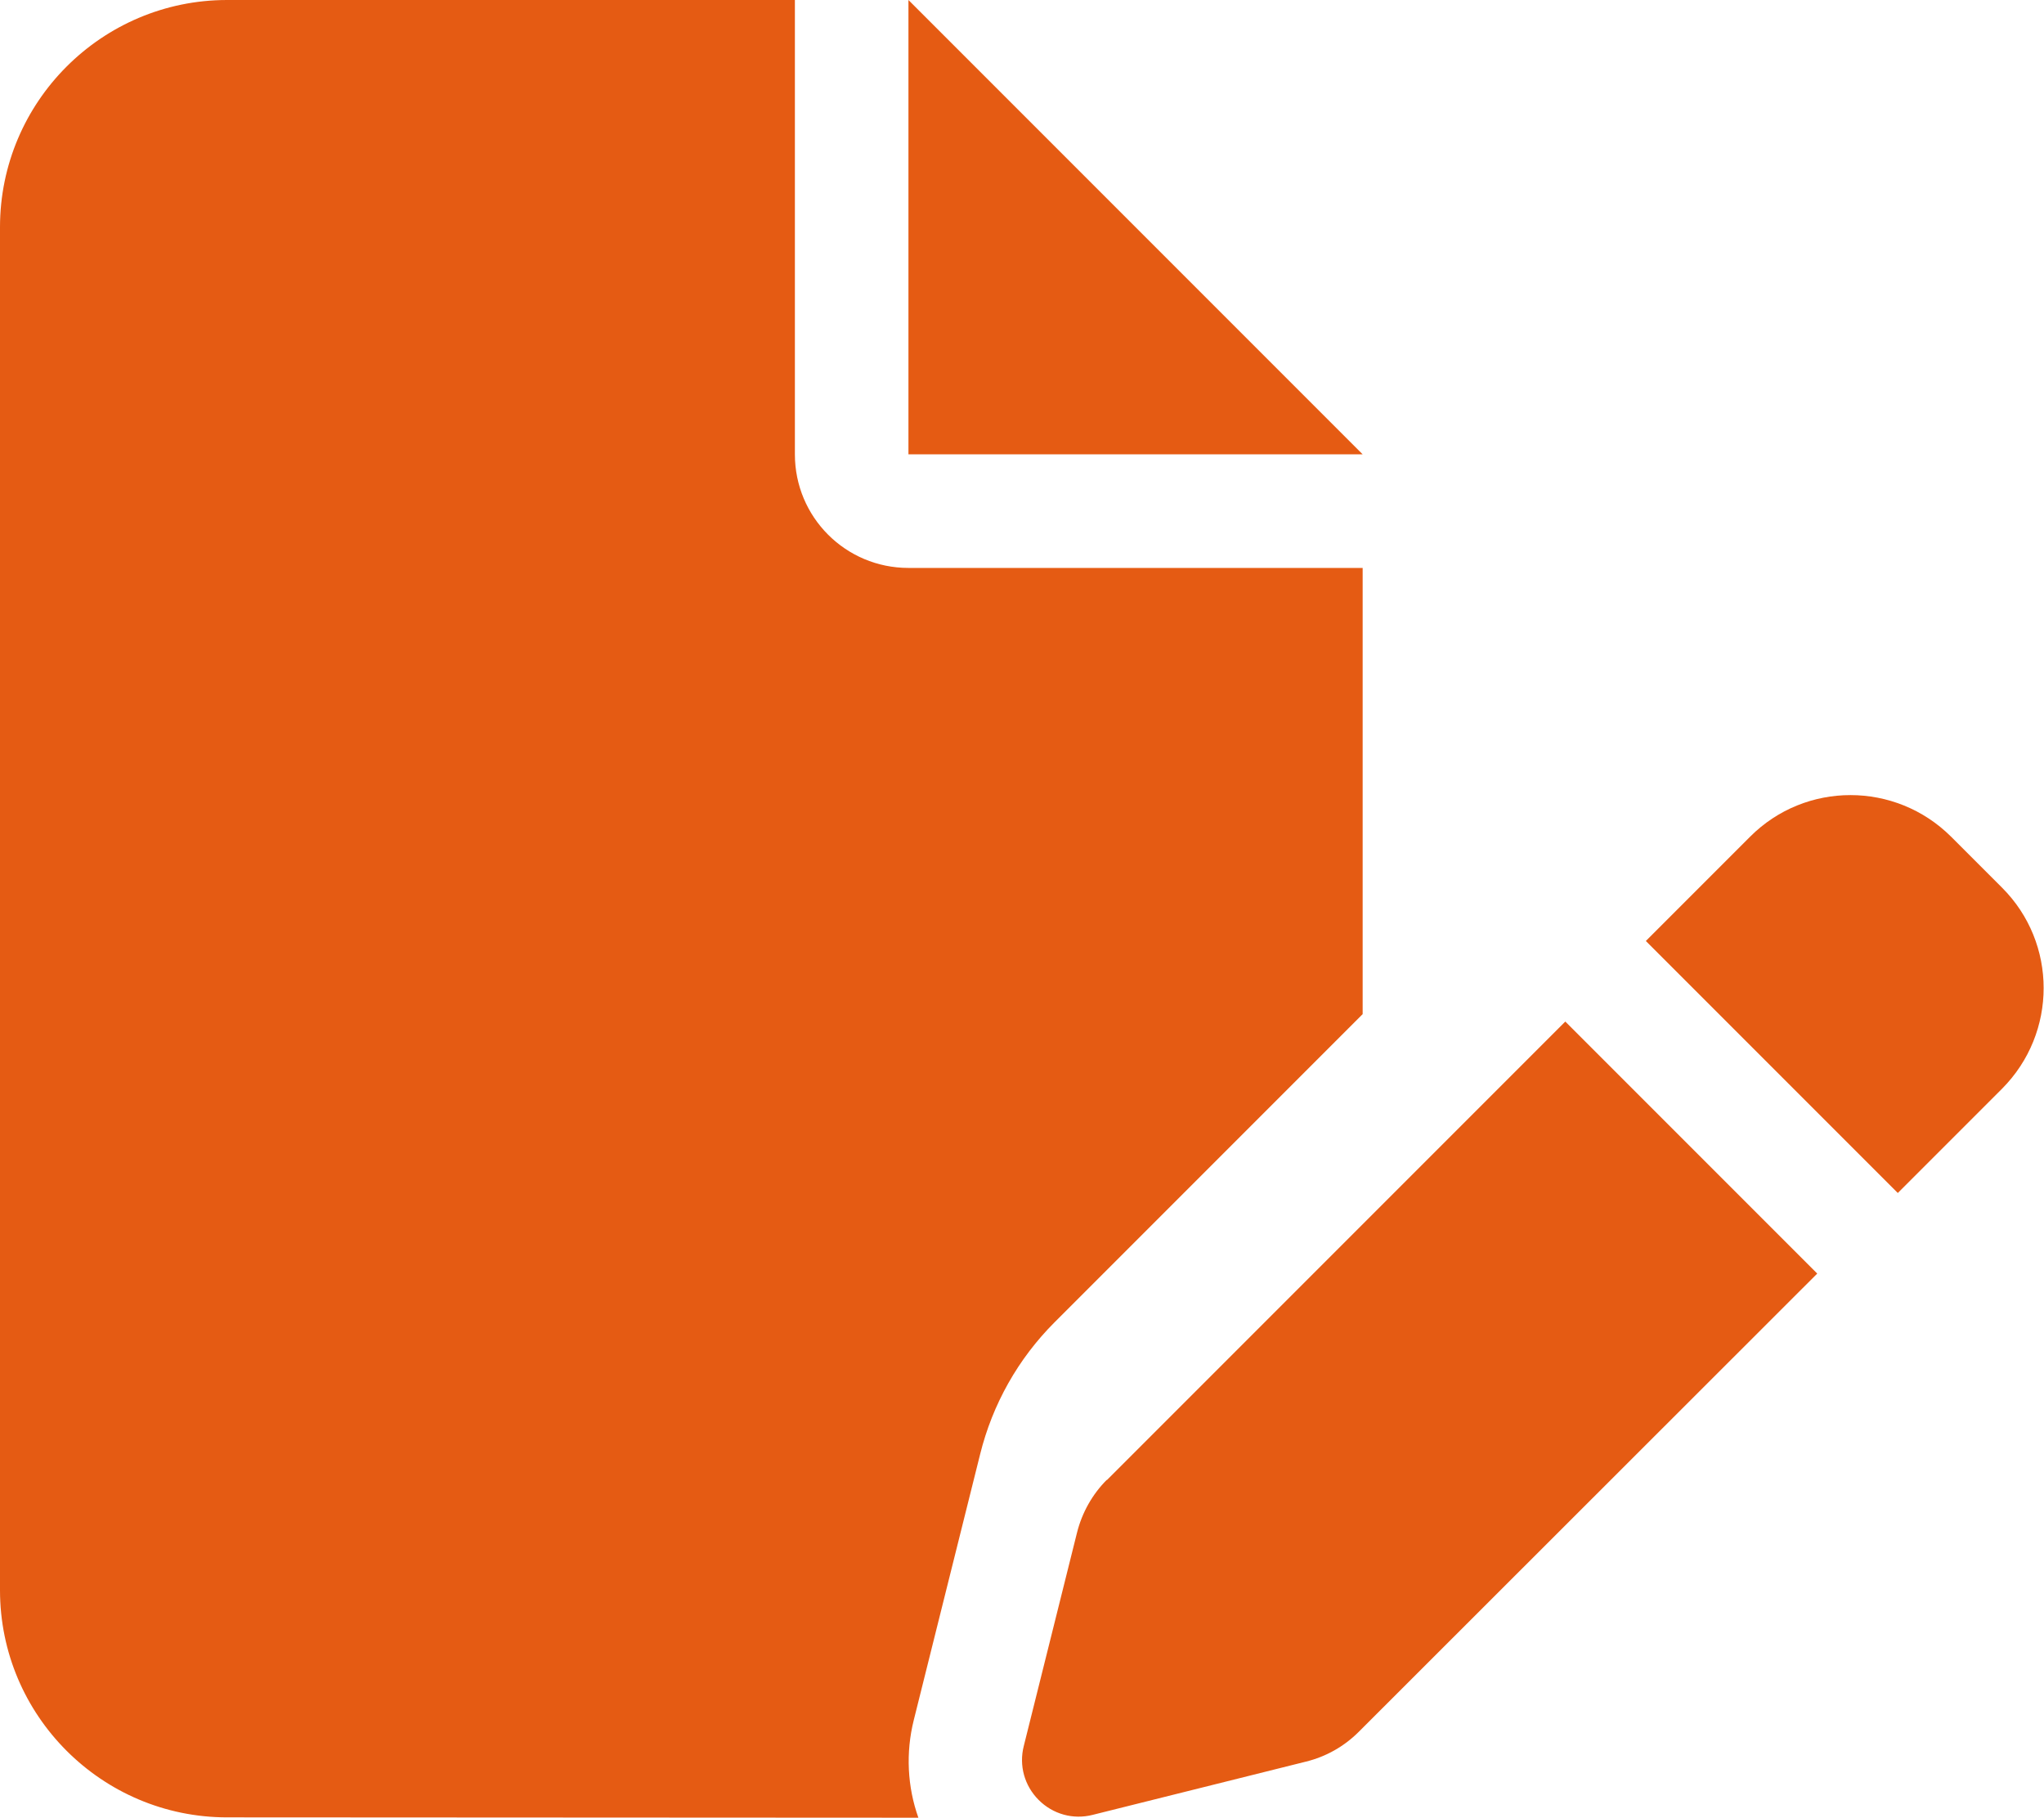
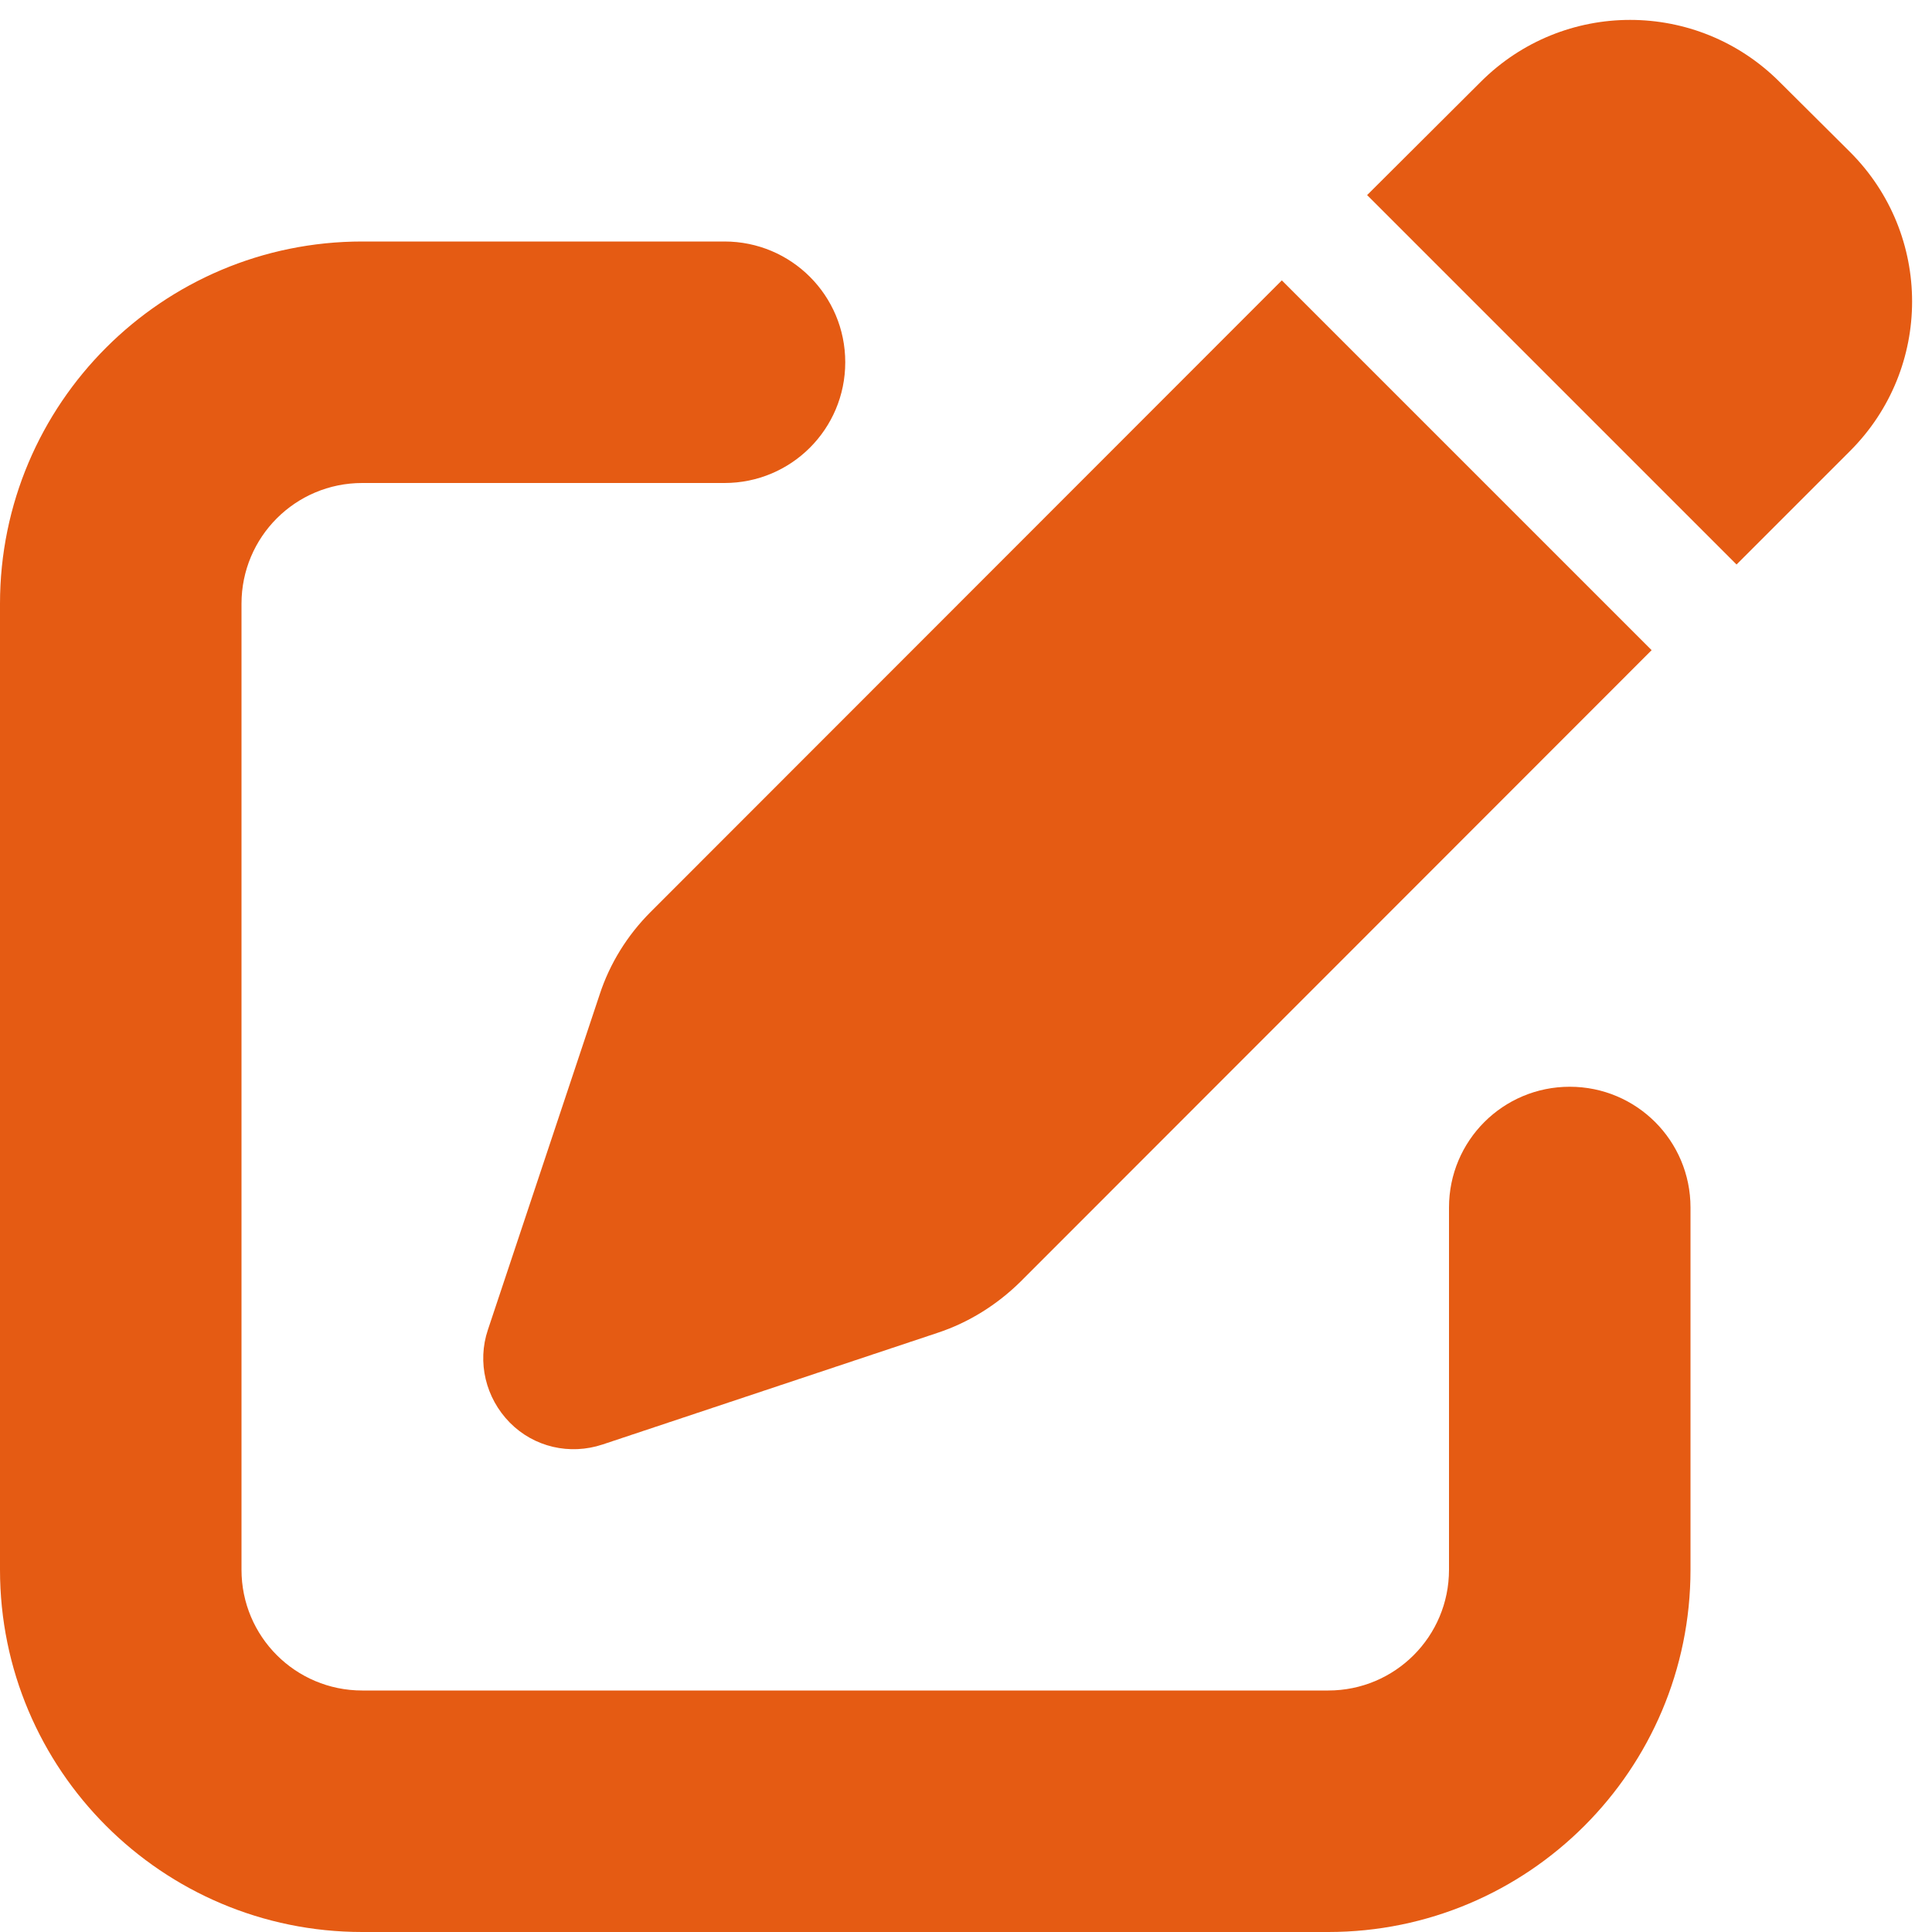
- <svg xmlns="http://www.w3.org/2000/svg" viewBox="0 0 576 512">
-   <path fill="#e55b13" d="M0 64C0 28.7 28.7 0 64 0L224 0l0 128c0 17.7 14.3 32 32 32l128 0 0 125.7-86.8 86.8c-10.3 10.3-17.5 23.1-21 37.2l-18.7 74.9c-2.3 9.2-1.8 18.8 1.3 27.5L64 512c-35.3 0-64-28.7-64-64L0 64zm384 64l-128 0L256 0 384 128zM549.8 235.7l14.4 14.4c15.6 15.6 15.6 40.9 0 56.6l-29.4 29.4-71-71 29.4-29.4c15.6-15.6 40.9-15.6 56.6 0zM311.9 417L441.1 287.8l71 71L382.9 487.9c-4.1 4.1-9.2 7-14.9 8.4l-60.1 15c-5.5 1.4-11.2-.2-15.2-4.2s-5.6-9.7-4.2-15.2l15-60.1c1.4-5.6 4.3-10.8 8.4-14.9z" />
+ <svg xmlns="http://www.w3.org/2000/svg" viewBox="0 0 512 512">
+   <path fill="#e55b13" d="M471.6 21.7c-21.9-21.9-57.3-21.9-79.2 0L362.3 51.7l97.9 97.9 30.1-30.1c21.9-21.9 21.9-57.3 0-79.2L471.6 21.7zm-299.2 220c-6.1 6.1-10.8 13.6-13.5 21.9l-29.6 88.8c-2.9 8.6-.6 18.1 5.8 24.6s15.9 8.7 24.6 5.8l88.8-29.6c8.2-2.7 15.7-7.4 21.9-13.5L437.7 172.3 339.7 74.3 172.4 241.7zM96 64C43 64 0 107 0 160L0 416c0 53 43 96 96 96l256 0c53 0 96-43 96-96l0-96c0-17.7-14.3-32-32-32s-32 14.3-32 32l0 96c0 17.7-14.3 32-32 32L96 448c-17.7 0-32-14.3-32-32l0-256c0-17.7 14.3-32 32-32l96 0c17.7 0 32-14.3 32-32s-14.3-32-32-32L96 64z" />
</svg>
